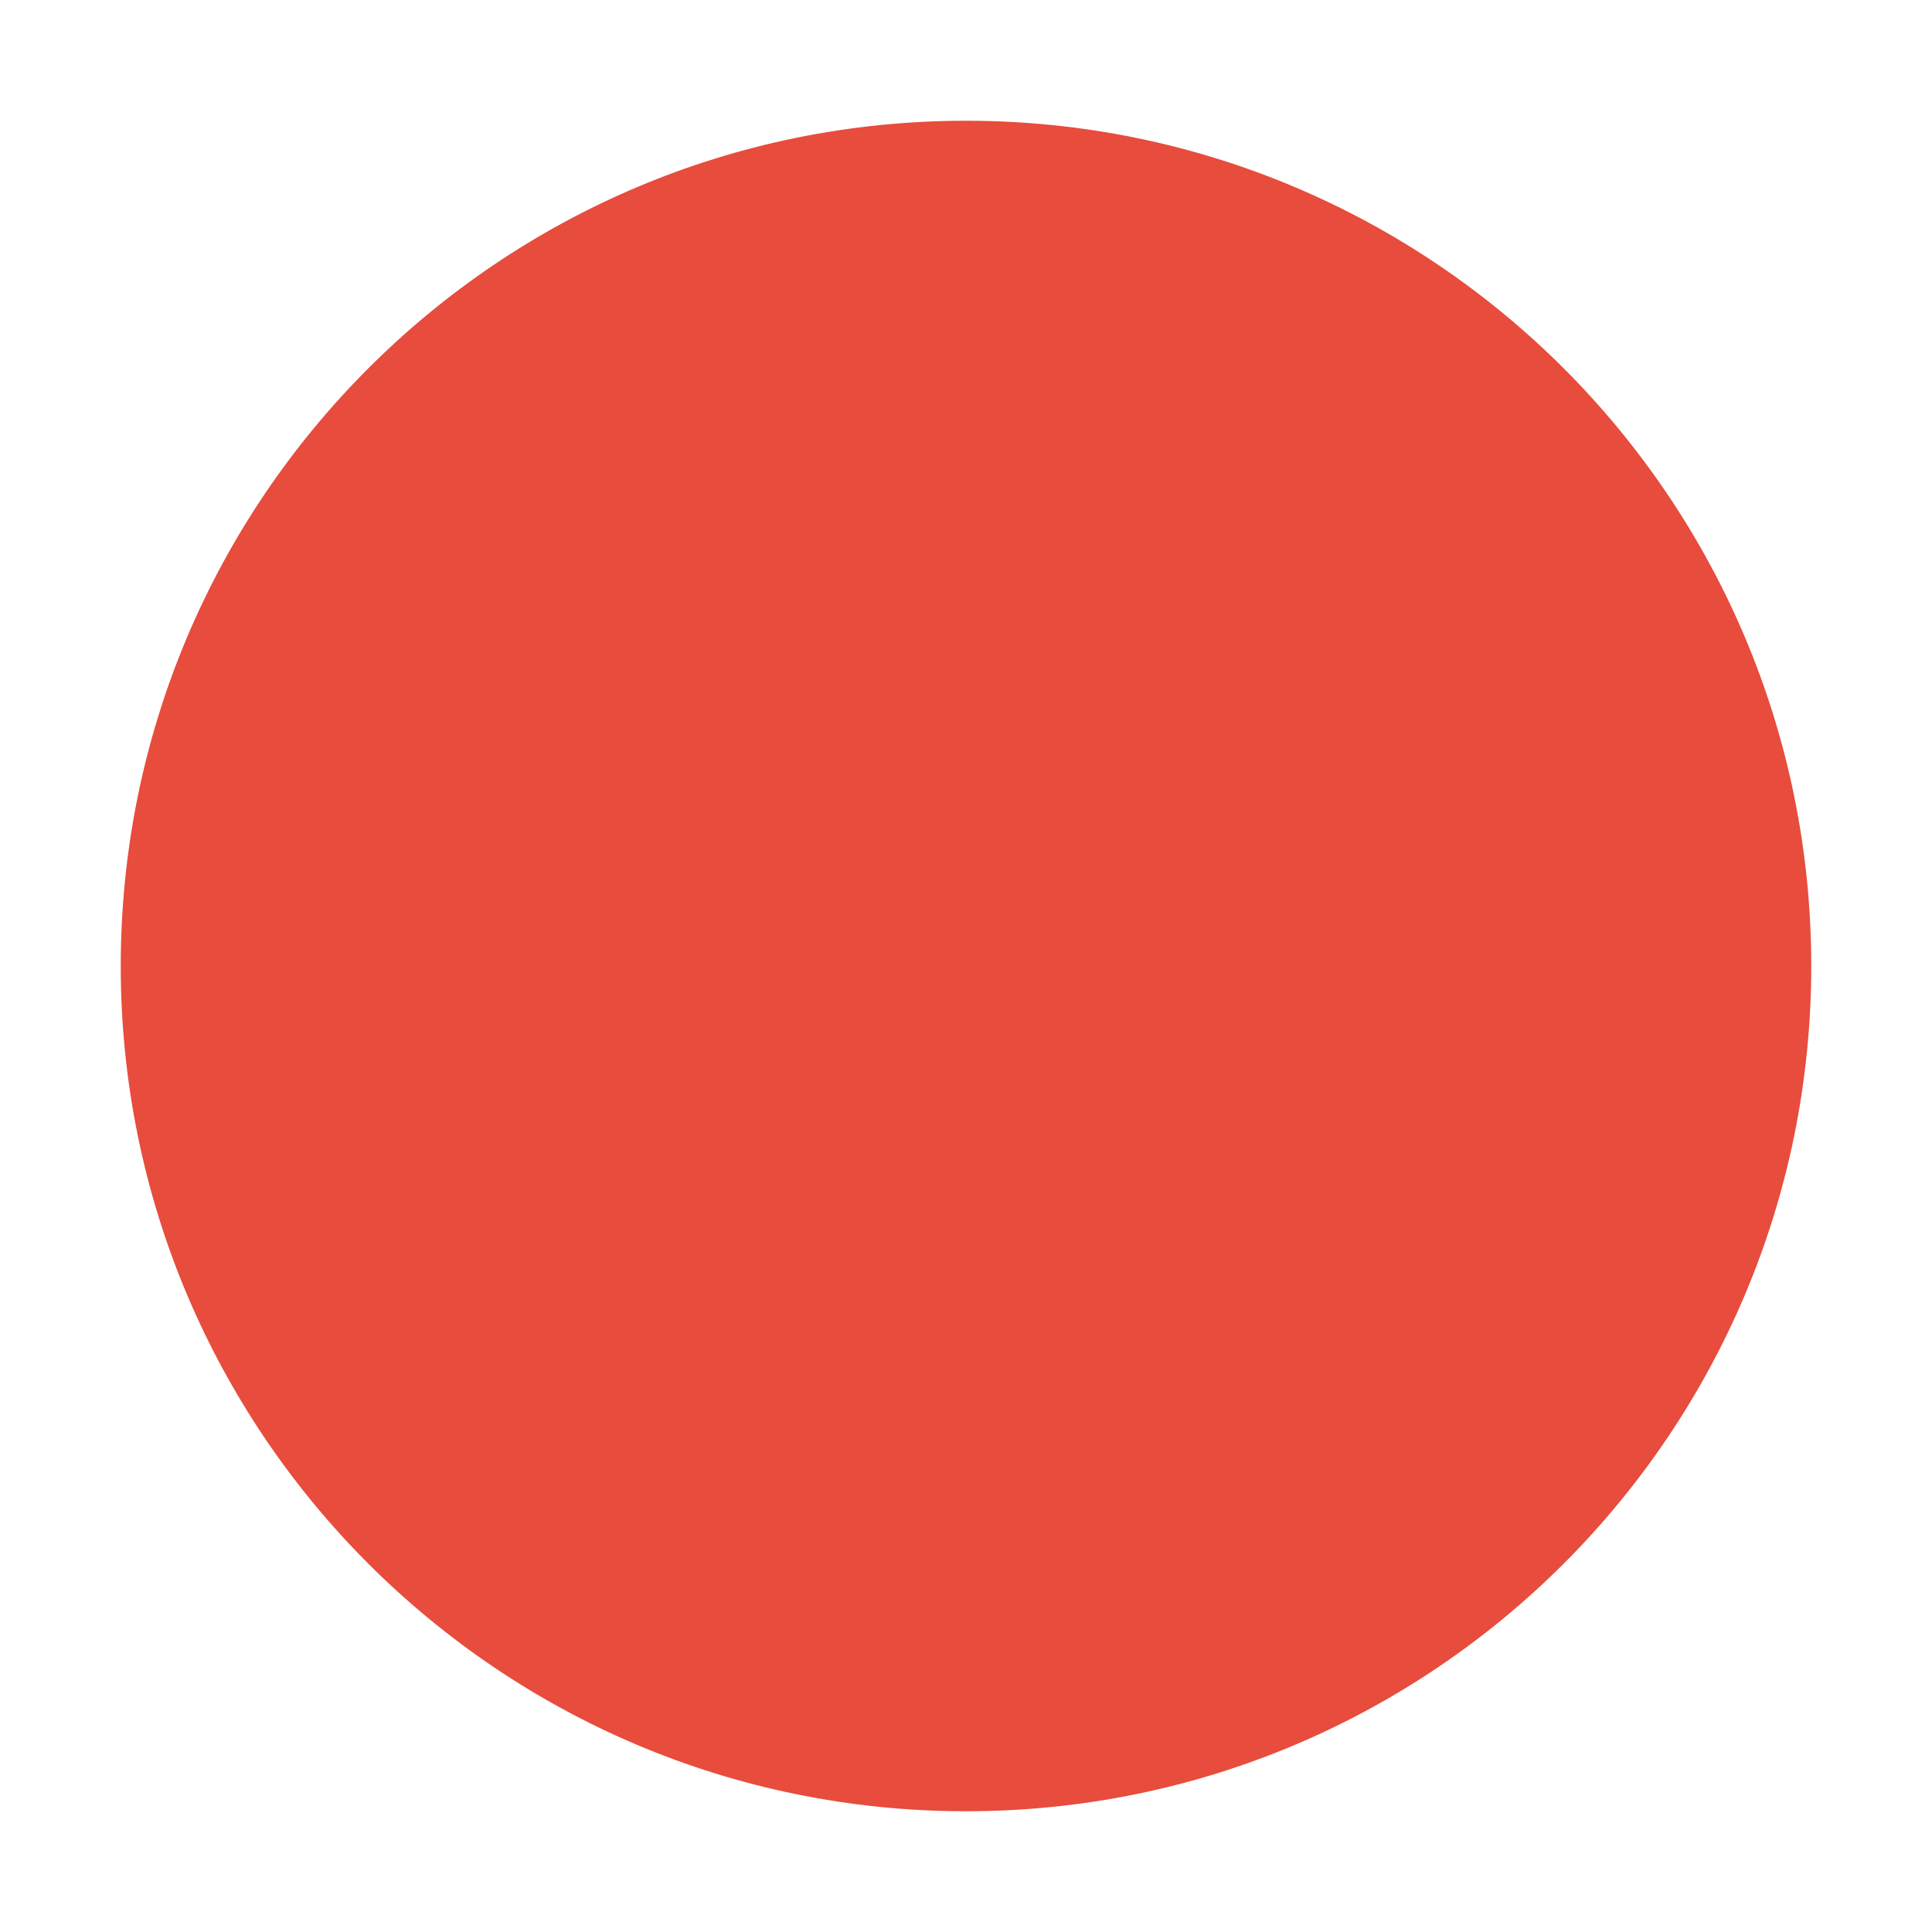
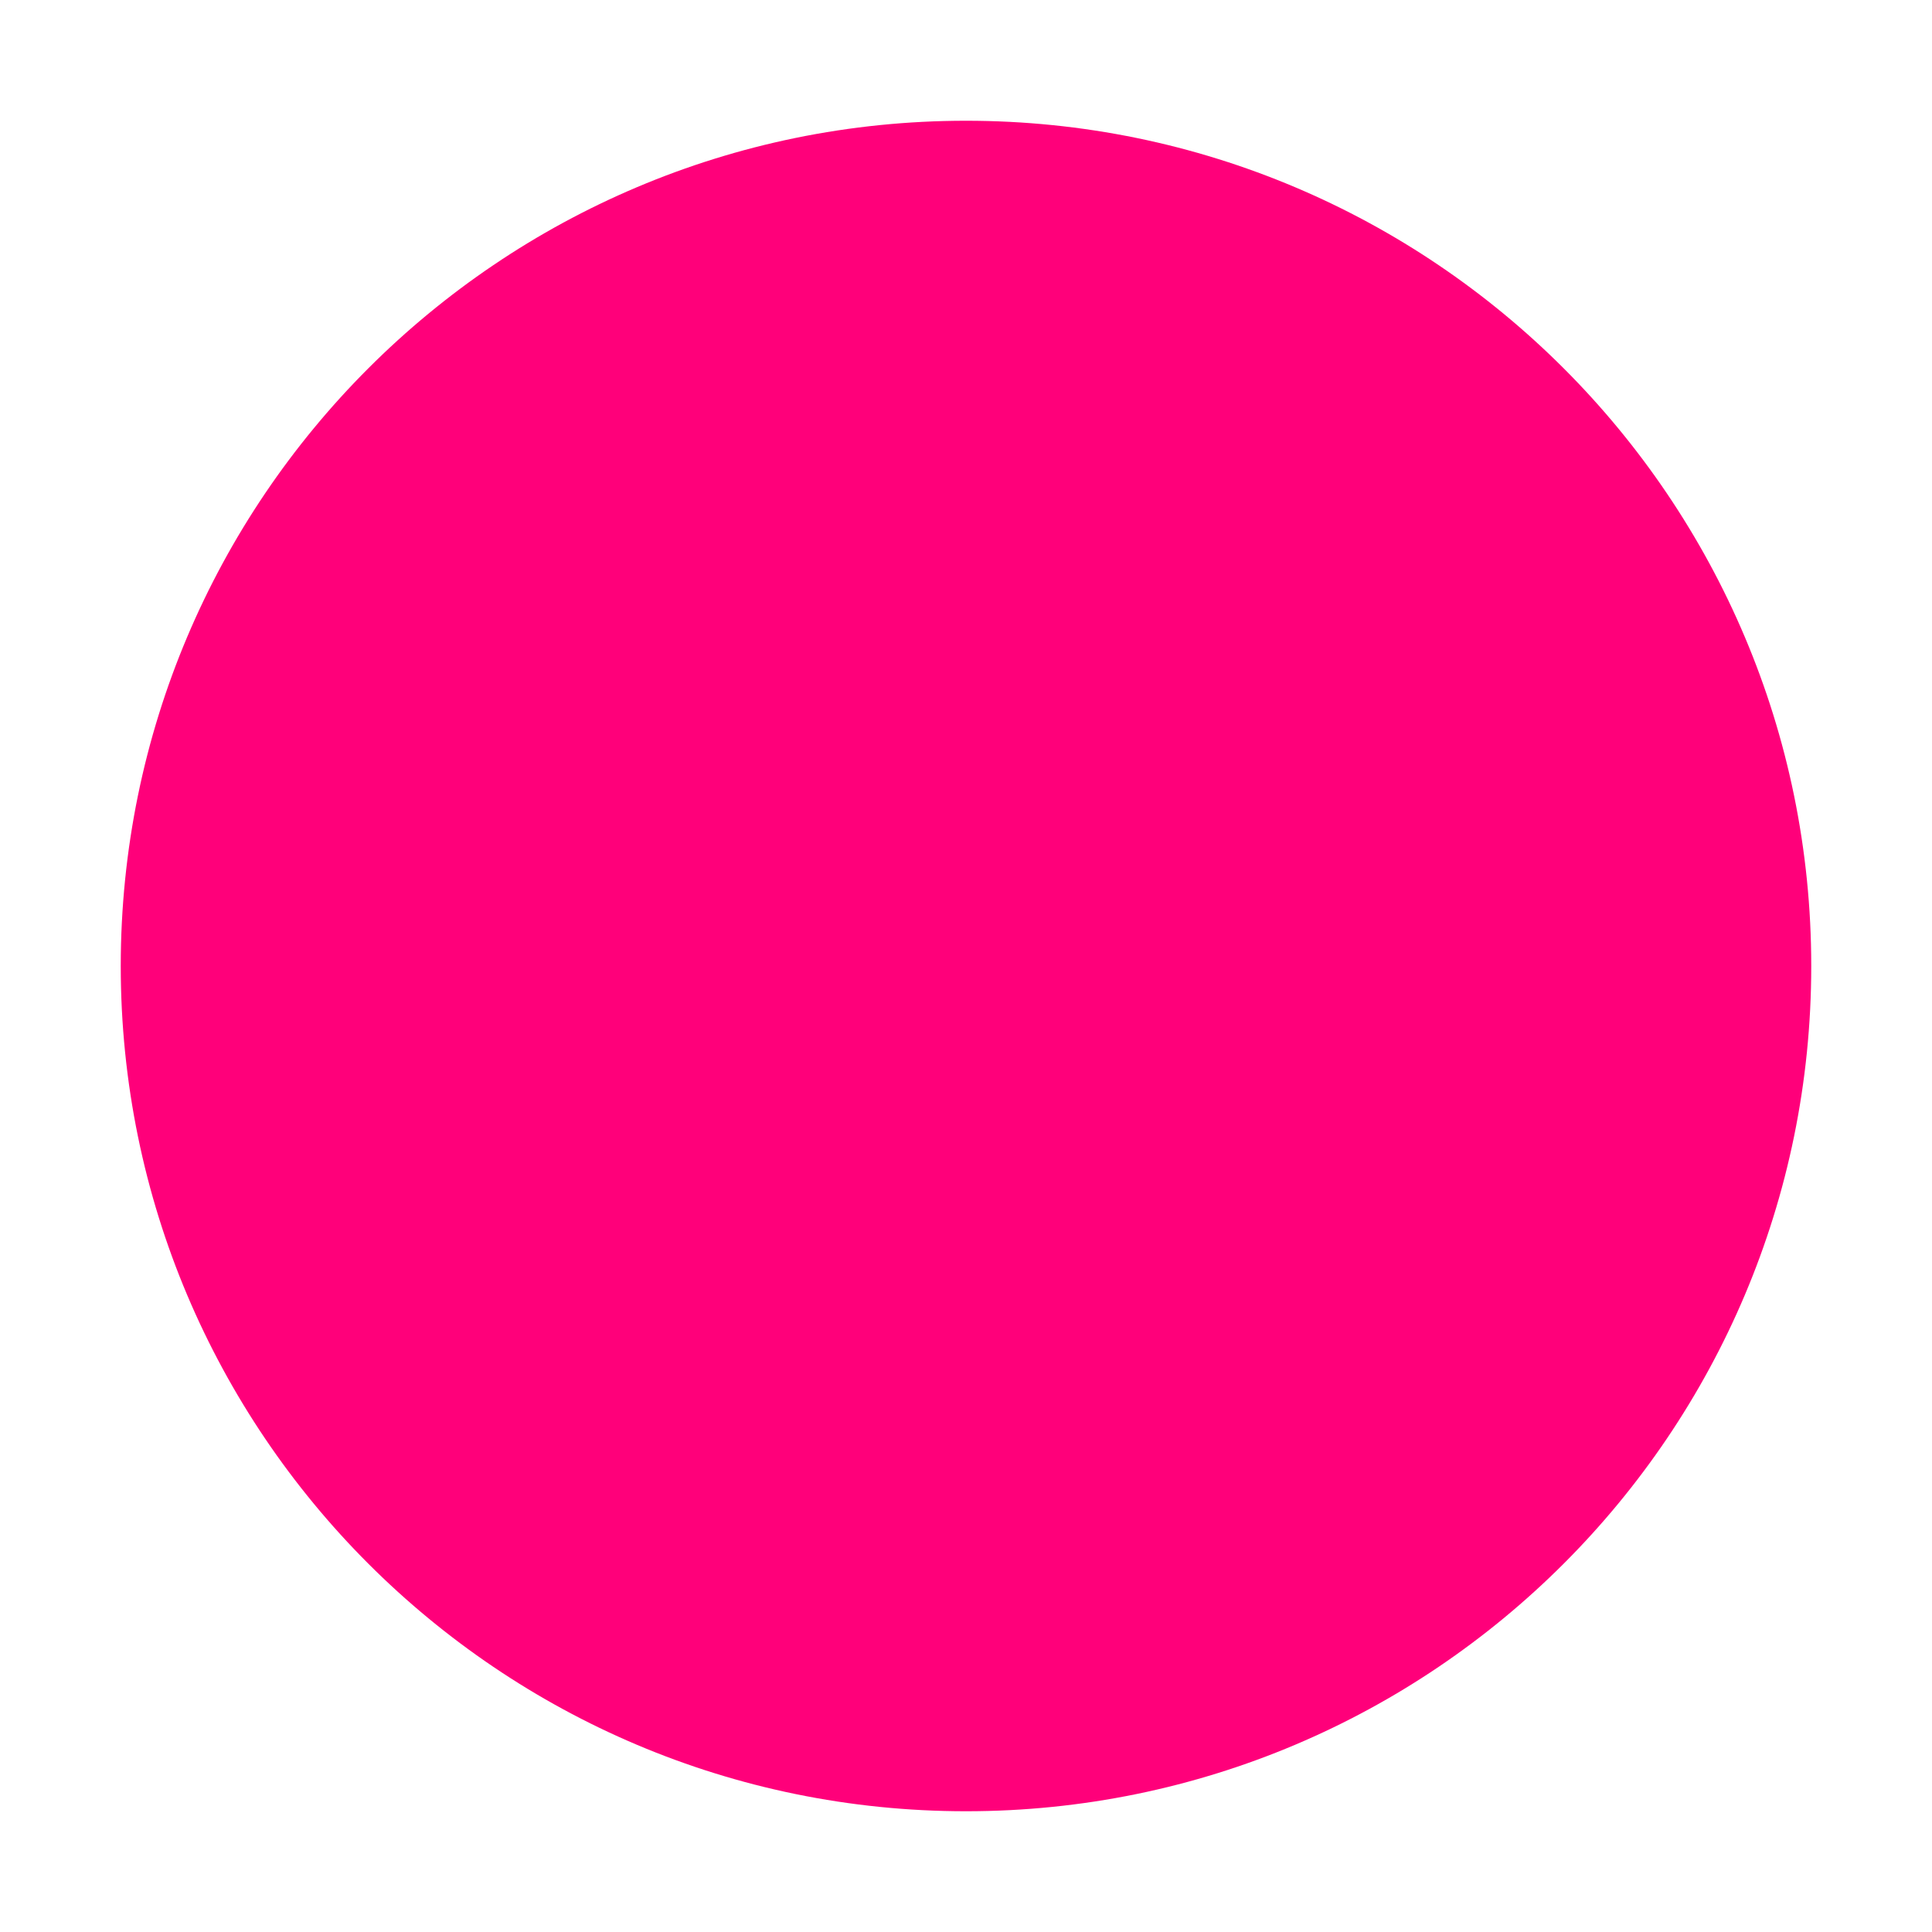
<svg xmlns="http://www.w3.org/2000/svg" width="16" height="16" id="svg2" version="1.1">
  <defs id="defs4" />
  <g id="layer1" transform="translate(-671.1429,-648.5765)">
    <g transform="matrix(0.1265625,0,0,-0.1265625,672.0709,663.0964)" id="g4090">
      <g transform="scale(0.1,0.1)" id="g4092">
-         <path id="path4094" style="fill:#e74c3c;fill-opacity:1;fill-rule:evenodd;stroke:none" d="m 558.777,-37.935 c 305.456,0 553.082,247.626 553.082,553.086 0,305.461 -247.626,553.087 -553.082,553.087 -305.465,0 -553.091,-247.626 -553.091,-553.087 0,-305.46 247.626,-553.086 553.091,-553.086" />
-         <path id="path4096" style="fill:#e74c3c;fill-opacity:1;fill-rule:evenodd;stroke:none" d="m 558.777,1.568 c 283.637,0 513.575,229.943 513.575,513.585 0,283.644 -229.938,513.582 -513.575,513.582 -283.647,0 -513.586,-229.938 -513.586,-513.582 0,-283.642 229.938,-513.585 513.586,-513.585" />
+         <path id="path4094" style="fill:#ff007a;fill-opacity:1;fill-rule:evenodd;stroke:none" d="m 558.777,-37.935 c 305.456,0 553.082,247.626 553.082,553.086 0,305.461 -247.626,553.087 -553.082,553.087 -305.465,0 -553.091,-247.626 -553.091,-553.087 0,-305.46 247.626,-553.086 553.091,-553.086" />
+         <path id="path4096" style="fill:#ff007a;fill-opacity:1;fill-rule:evenodd;stroke:none" d="m 558.777,1.568 c 283.637,0 513.575,229.943 513.575,513.585 0,283.644 -229.938,513.582 -513.575,513.582 -283.647,0 -513.586,-229.938 -513.586,-513.582 0,-283.642 229.938,-513.585 513.586,-513.585" />
      </g>
    </g>
  </g>
</svg>
